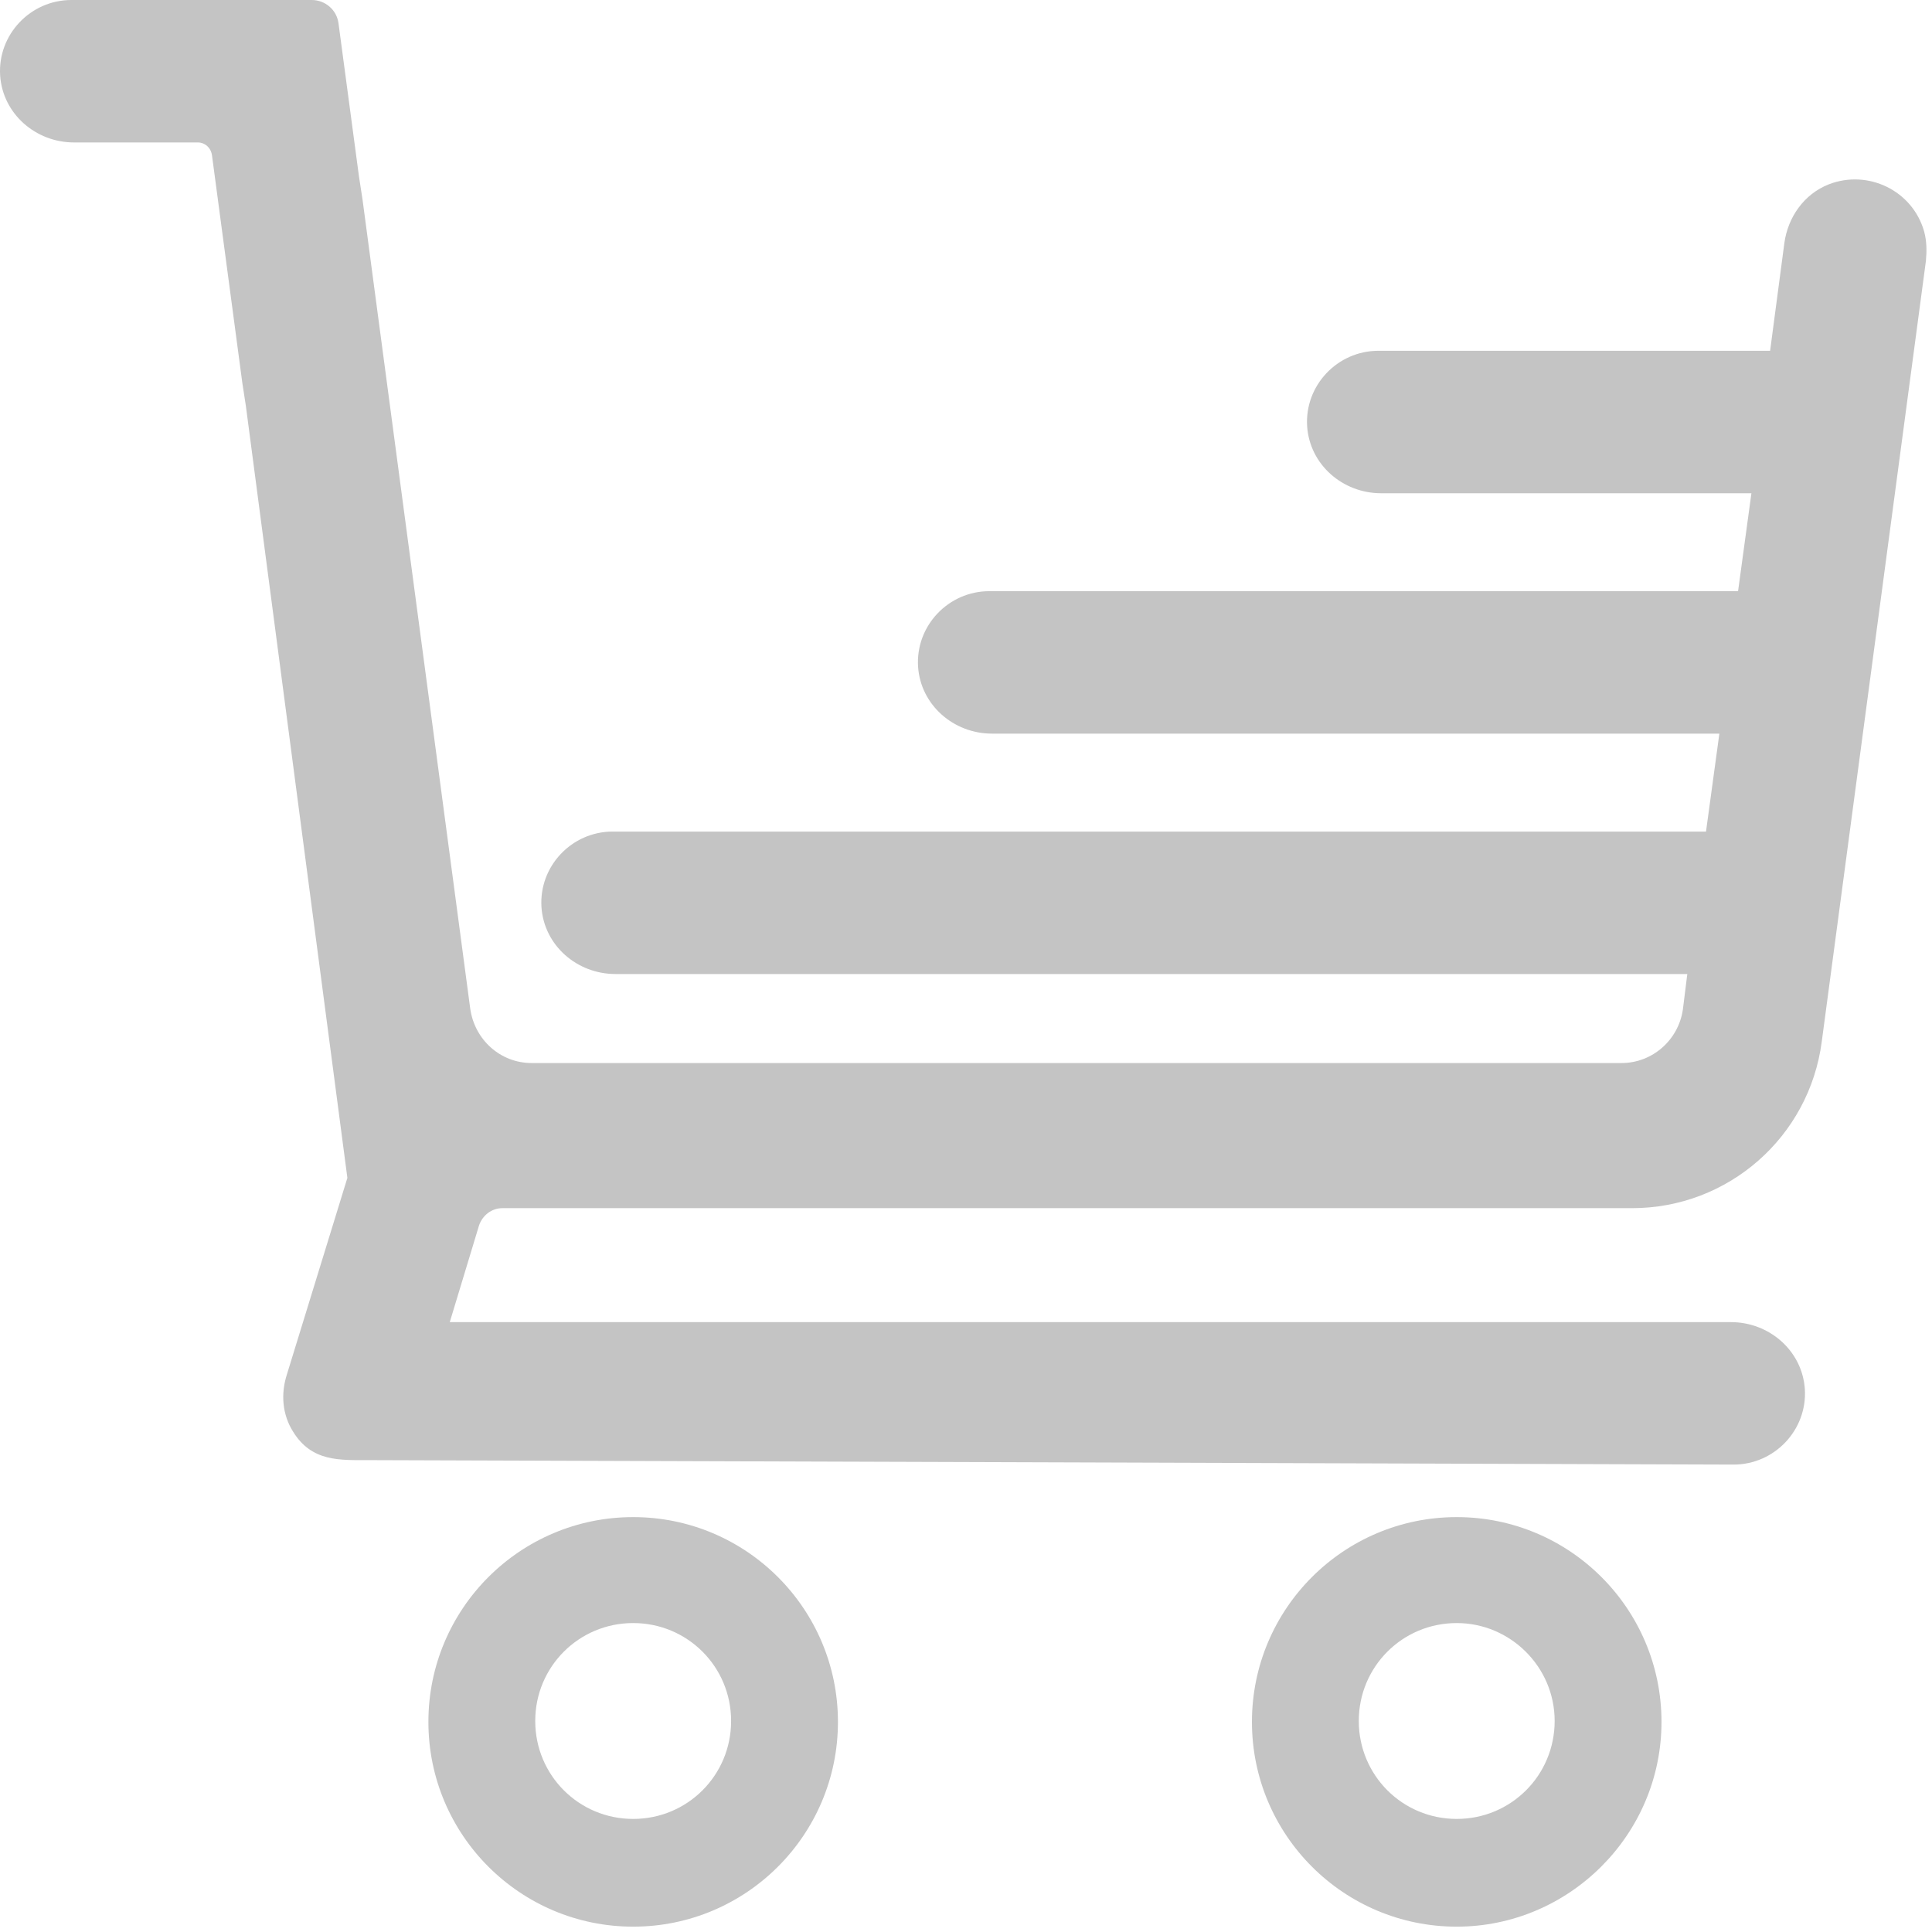
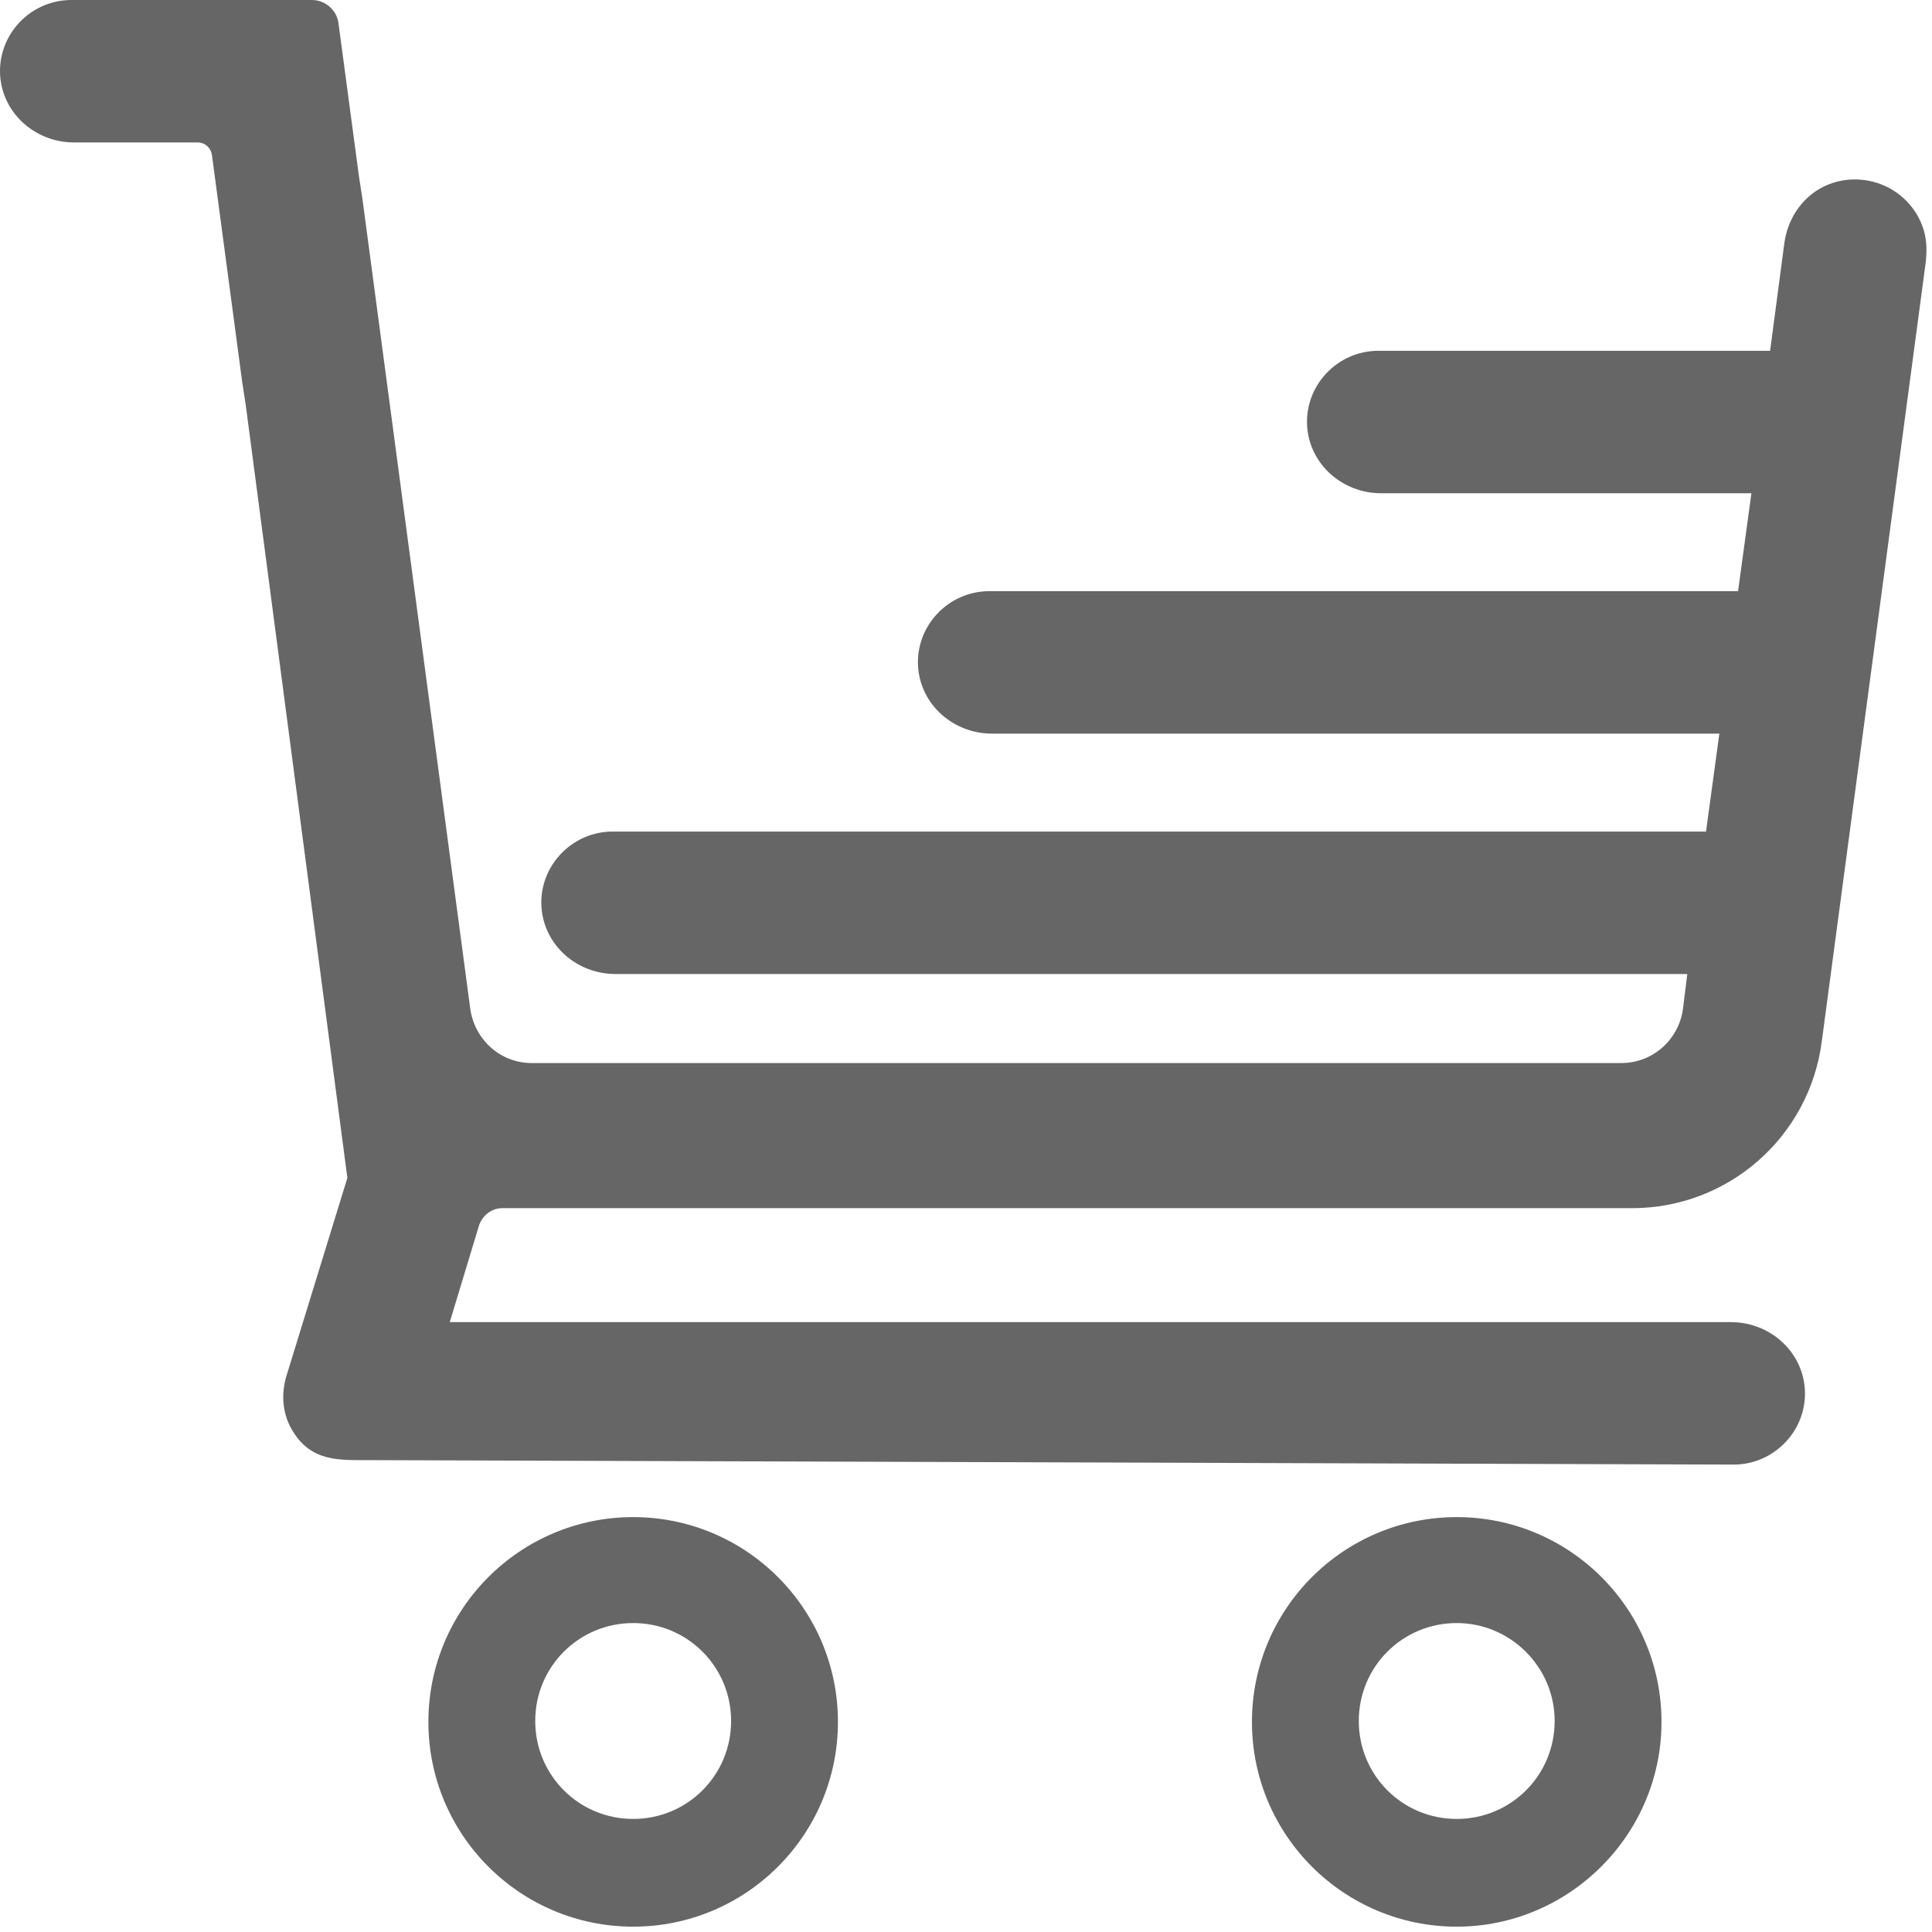
<svg xmlns="http://www.w3.org/2000/svg" width="217" height="217" viewBox="0 0 217 217" fill="none">
-   <path d="M71.117 216.4C58.417 216.4 48.117 206.1 48.117 193.4C48.117 180.7 58.417 170.4 71.117 170.4C83.817 170.4 94.117 180.7 94.117 193.4C94.117 206.1 83.817 216.4 71.117 216.4ZM71.117 182.3C65.017 182.3 60.117 187.2 60.117 193.3C60.117 199.4 65.017 204.3 71.117 204.3C77.217 204.3 82.117 199.4 82.117 193.3C82.117 187.2 77.217 182.3 71.117 182.3Z" fill="#C4C4C4" />
-   <path d="M163.617 216.4C150.917 216.4 140.617 206.1 140.617 193.4C140.617 180.7 150.917 170.4 163.617 170.4C176.317 170.4 186.617 180.7 186.617 193.4C186.617 206.1 176.217 216.4 163.617 216.4ZM163.617 182.3C157.517 182.3 152.617 187.2 152.617 193.3C152.617 199.4 157.517 204.3 163.617 204.3C169.717 204.3 174.617 199.4 174.617 193.3C174.617 187.2 169.617 182.3 163.617 182.3Z" fill="#C4C4C4" />
-   <path d="M40.317 19.8L40.717 22.4L52.817 113.3C53.317 116.8 56.217 119.4 59.717 119.4H182.117C185.617 119.4 188.517 116.8 189.017 113.4L189.517 109.4H69.117C64.817 109.4 61.117 106.2 60.817 101.9C60.517 97.3 64.217 93.4 68.817 93.4H191.617L193.117 82.4H111.417C107.117 82.4 103.417 79.2 103.117 74.9C102.817 70.3 106.517 66.4 111.117 66.4H195.217L196.717 55.4H155.117C150.817 55.4 147.117 52.2 146.817 47.9C146.517 43.3 150.217 39.4 154.817 39.4H198.817L200.417 27.3C200.817 24.4 202.617 21.8 205.417 20.7C209.817 19 214.817 21.4 216.117 26C216.417 27.1 216.417 28.2 216.317 29.3L204.617 117C203.217 127.7 194.117 135.7 183.317 135.7H56.417C55.217 135.7 54.217 136.5 53.817 137.6L50.517 148.5H194.417C198.717 148.5 202.417 151.7 202.717 156C203.017 160.6 199.317 164.5 194.717 164.5L41.517 164C38.117 164 35.017 164.2 32.917 160.8C31.717 158.9 31.517 156.6 32.217 154.4L39.017 132.3L27.617 45.6L27.217 43L23.817 17.5C23.717 16.6 23.017 16 22.217 16H8.317C4.017 16 0.317 12.8 0.017 8.5C-0.283 3.9 3.417 0 8.017 0H35.017C36.517 0 37.817 1.1 38.017 2.6L40.317 19.8Z" fill="#C4C4C4" />
+   <path d="M71.117 216.4C58.417 216.4 48.117 206.1 48.117 193.4C48.117 180.7 58.417 170.4 71.117 170.4C83.817 170.4 94.117 180.7 94.117 193.4C94.117 206.1 83.817 216.4 71.117 216.4ZM71.117 182.3C65.017 182.3 60.117 187.2 60.117 193.3C60.117 199.4 65.017 204.3 71.117 204.3C77.217 204.3 82.117 199.4 82.117 193.3C82.117 187.2 77.217 182.3 71.117 182.3Z" fill="#666666" />
+   <path d="M163.617 216.4C150.917 216.4 140.617 206.1 140.617 193.4C140.617 180.7 150.917 170.4 163.617 170.4C176.317 170.4 186.617 180.7 186.617 193.4C186.617 206.1 176.217 216.4 163.617 216.4ZM163.617 182.3C157.517 182.3 152.617 187.2 152.617 193.3C152.617 199.4 157.517 204.3 163.617 204.3C169.717 204.3 174.617 199.4 174.617 193.3C174.617 187.2 169.617 182.3 163.617 182.3Z" fill="#666666" />
+   <path d="M40.317 19.8L40.717 22.4L52.817 113.3C53.317 116.8 56.217 119.4 59.717 119.4H182.117C185.617 119.4 188.517 116.8 189.017 113.4L189.517 109.4H69.117C64.817 109.4 61.117 106.2 60.817 101.9C60.517 97.3 64.217 93.4 68.817 93.4H191.617L193.117 82.4H111.417C107.117 82.4 103.417 79.2 103.117 74.9C102.817 70.3 106.517 66.4 111.117 66.4H195.217L196.717 55.4H155.117C150.817 55.4 147.117 52.2 146.817 47.9C146.517 43.3 150.217 39.4 154.817 39.4H198.817L200.417 27.3C200.817 24.4 202.617 21.8 205.417 20.7C209.817 19 214.817 21.4 216.117 26C216.417 27.1 216.417 28.2 216.317 29.3L204.617 117C203.217 127.7 194.117 135.7 183.317 135.7H56.417C55.217 135.7 54.217 136.5 53.817 137.6L50.517 148.5H194.417C198.717 148.5 202.417 151.7 202.717 156C203.017 160.6 199.317 164.5 194.717 164.5L41.517 164C38.117 164 35.017 164.2 32.917 160.8C31.717 158.9 31.517 156.6 32.217 154.4L39.017 132.3L27.617 45.6L27.217 43L23.817 17.5C23.717 16.6 23.017 16 22.217 16H8.317C4.017 16 0.317 12.8 0.017 8.5C-0.283 3.9 3.417 0 8.017 0H35.017C36.517 0 37.817 1.1 38.017 2.6L40.317 19.8Z" fill="#666666" />
</svg>
